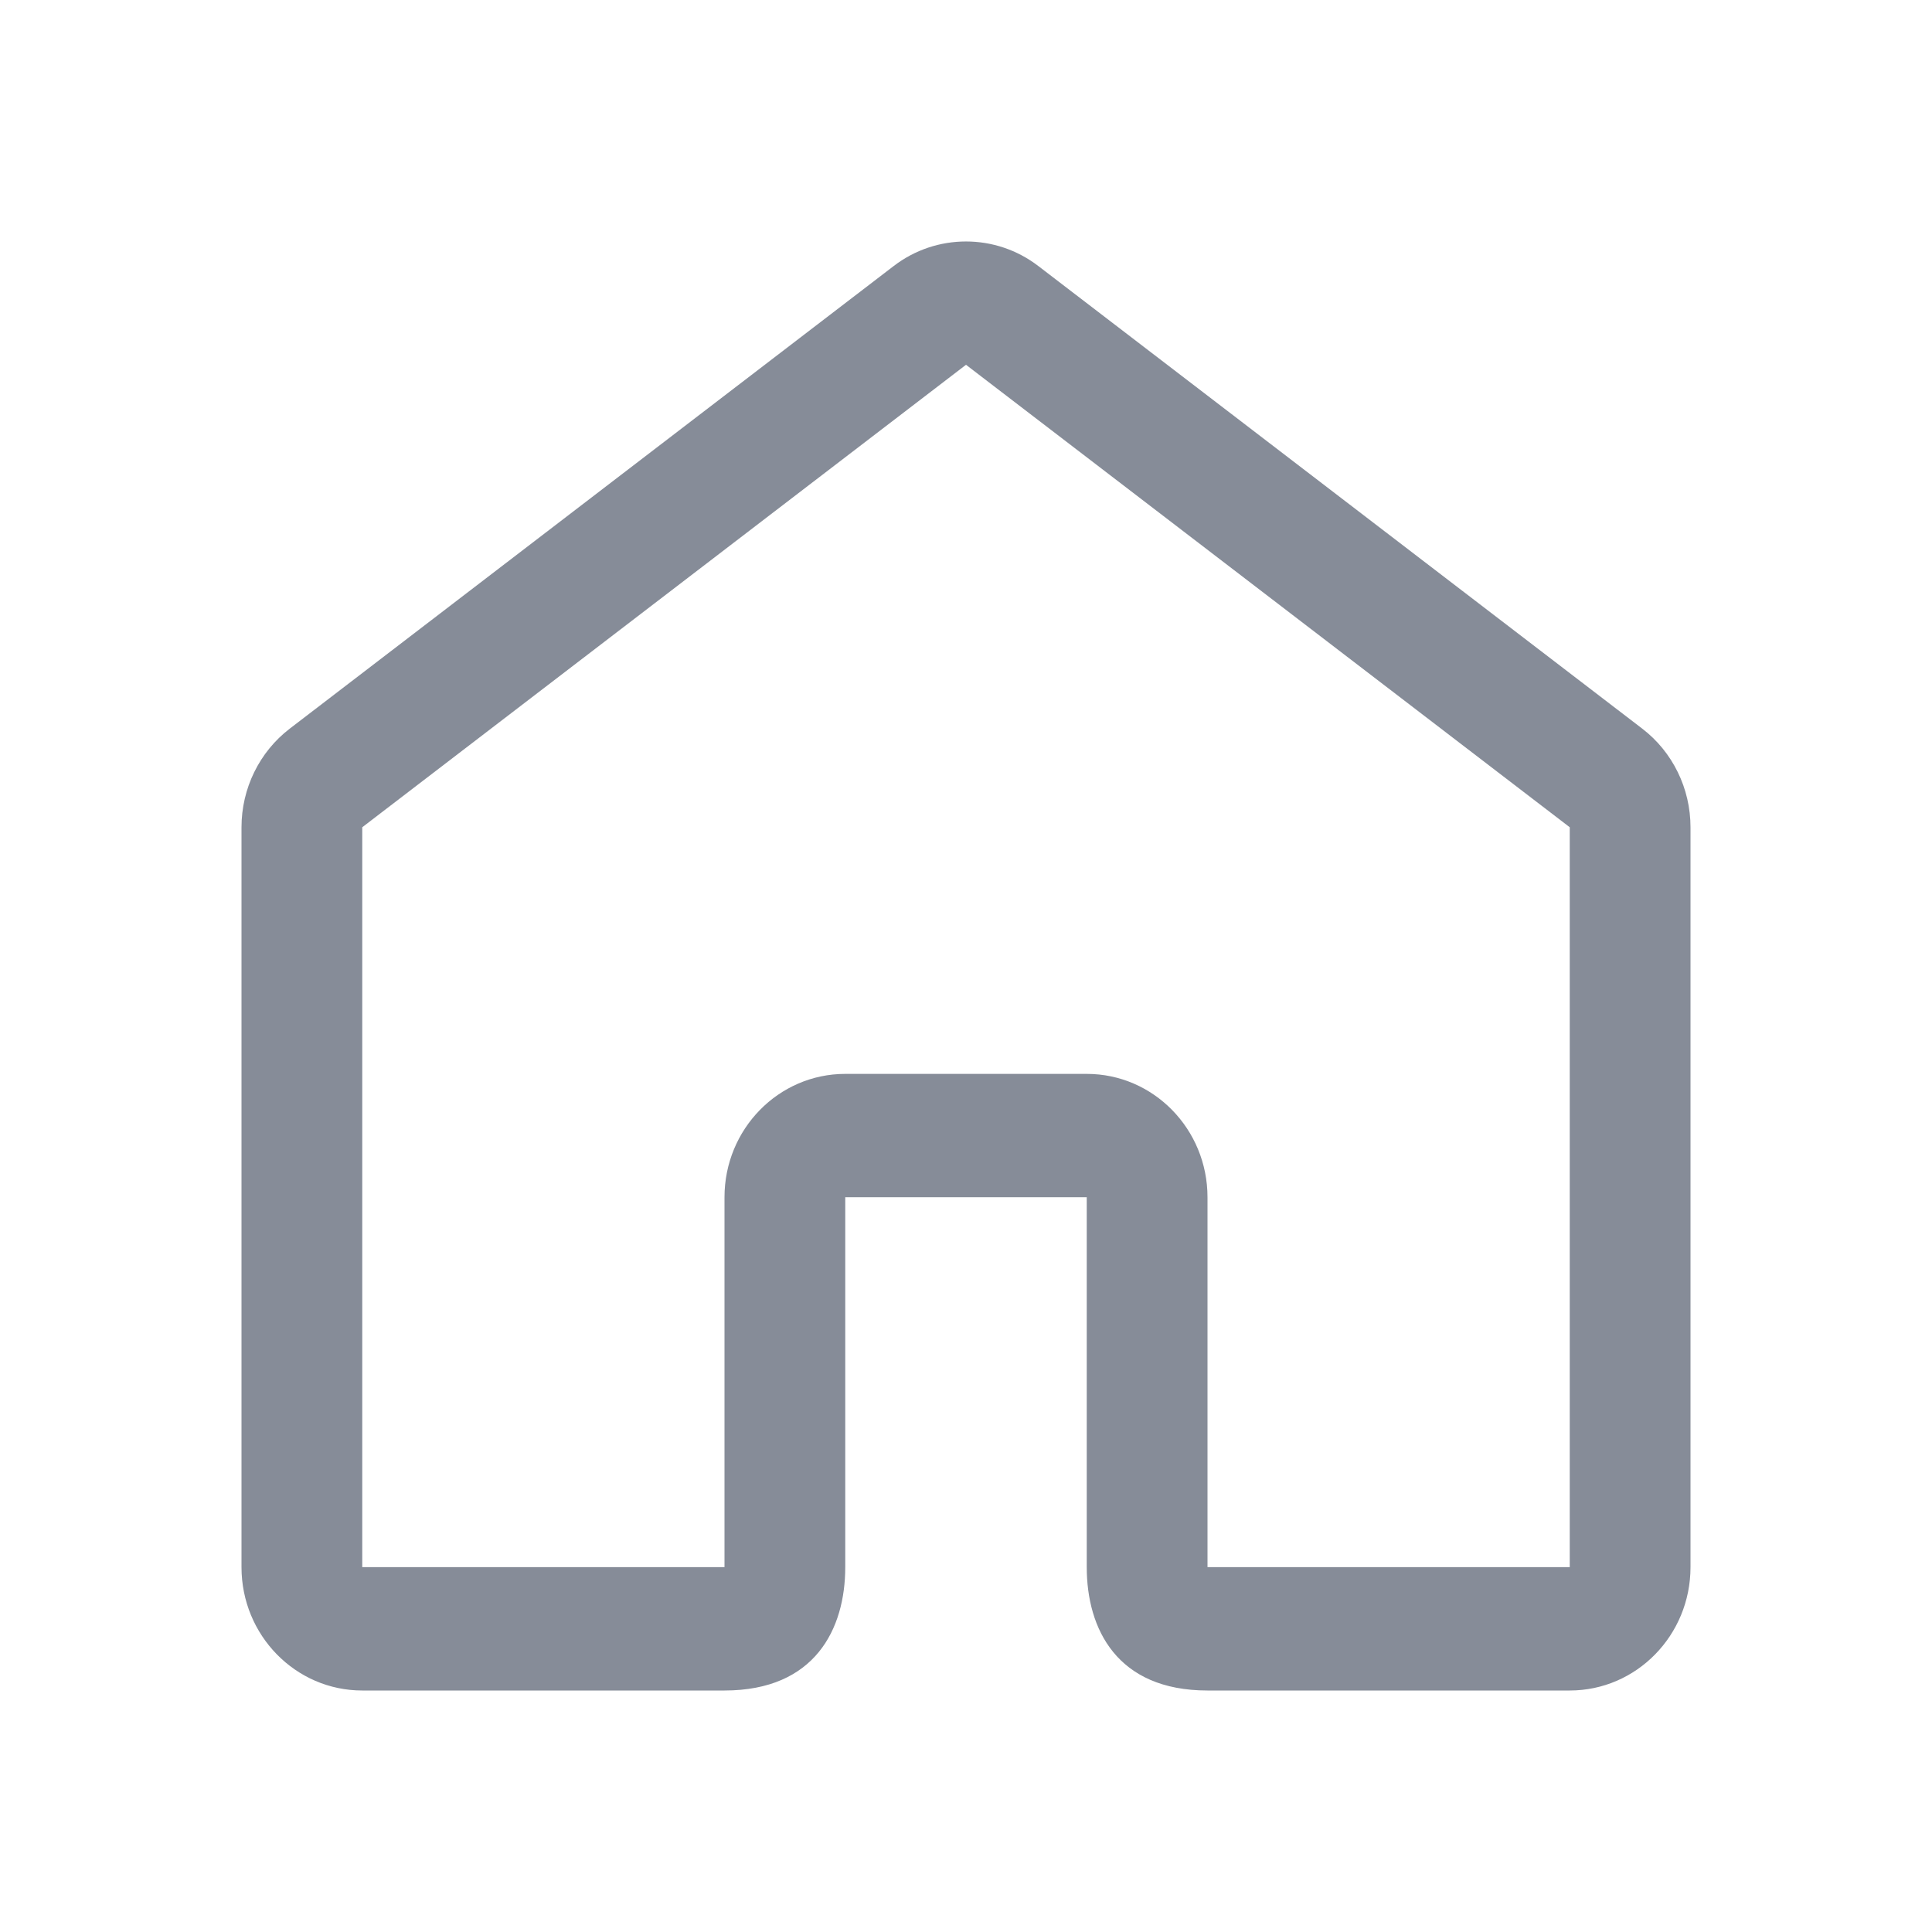
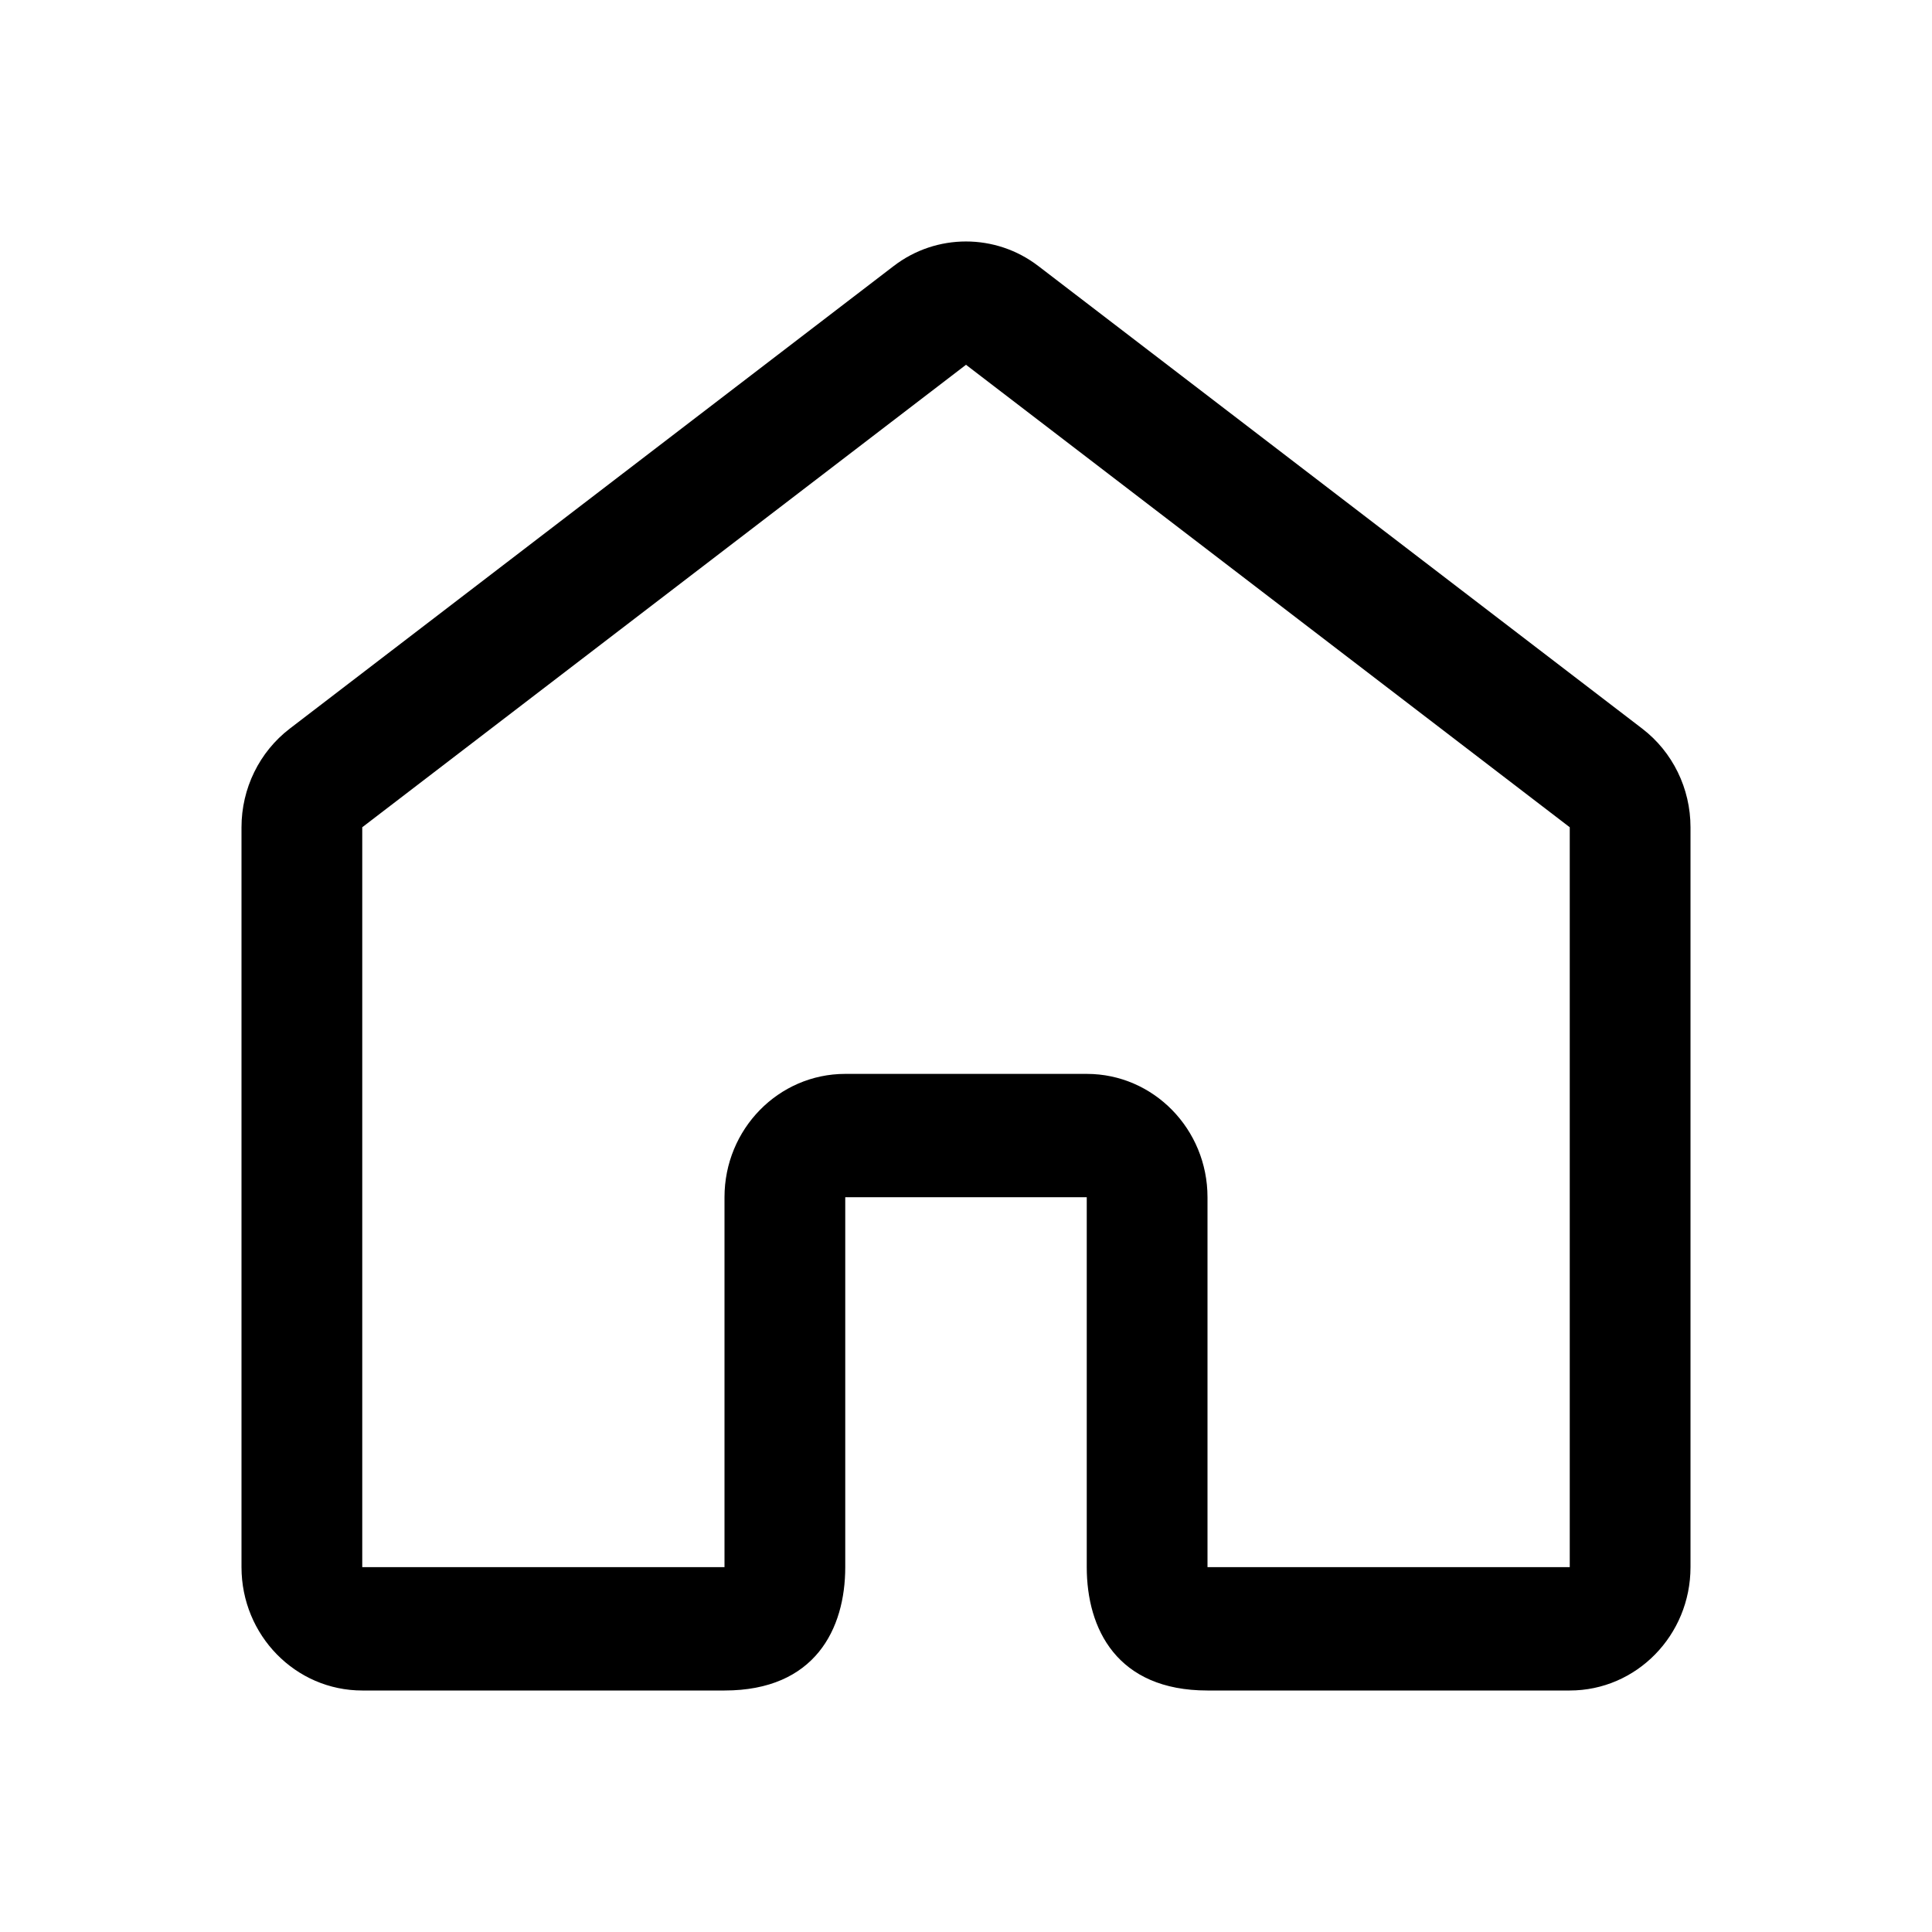
- <svg xmlns="http://www.w3.org/2000/svg" width="32" height="32" fill="none" viewBox="0 0 32 32">
-   <path fill="#868C98" fill-rule="evenodd" d="m26 13.702-10-7.66-10 7.66v12.255h6V19.83c0-1.128.895-2.043 2-2.043h4c1.105 0 2 .915 2 2.043v6.127h6V13.702Zm-8 6.128v6.127C18 26.98 18.5 28 20 28h6c1.105 0 2-.915 2-2.043V13.702c0-.643-.296-1.248-.8-1.634l-10-7.66a1.967 1.967 0 0 0-2.4 0l-10 7.66c-.504.386-.8.991-.8 1.634v12.255C4 27.085 4.895 28 6 28h6c1.5 0 2-1.021 2-2.043V19.83h4Z" clip-rule="evenodd" />
+ <svg xmlns="http://www.w3.org/2000/svg" width="32" height="32" fill="currentColor" viewBox="0 0 32 32">
+   <path fill-rule="evenodd" d="m26 13.702-10-7.66-10 7.66v12.255h6V19.83c0-1.128.895-2.043 2-2.043h4c1.105 0 2 .915 2 2.043v6.127h6V13.702Zm-8 6.128v6.127C18 26.98 18.5 28 20 28h6c1.105 0 2-.915 2-2.043V13.702c0-.643-.296-1.248-.8-1.634l-10-7.66a1.967 1.967 0 0 0-2.4 0l-10 7.66c-.504.386-.8.991-.8 1.634v12.255C4 27.085 4.895 28 6 28h6c1.5 0 2-1.021 2-2.043V19.83h4Z" clip-rule="evenodd" />
</svg>
